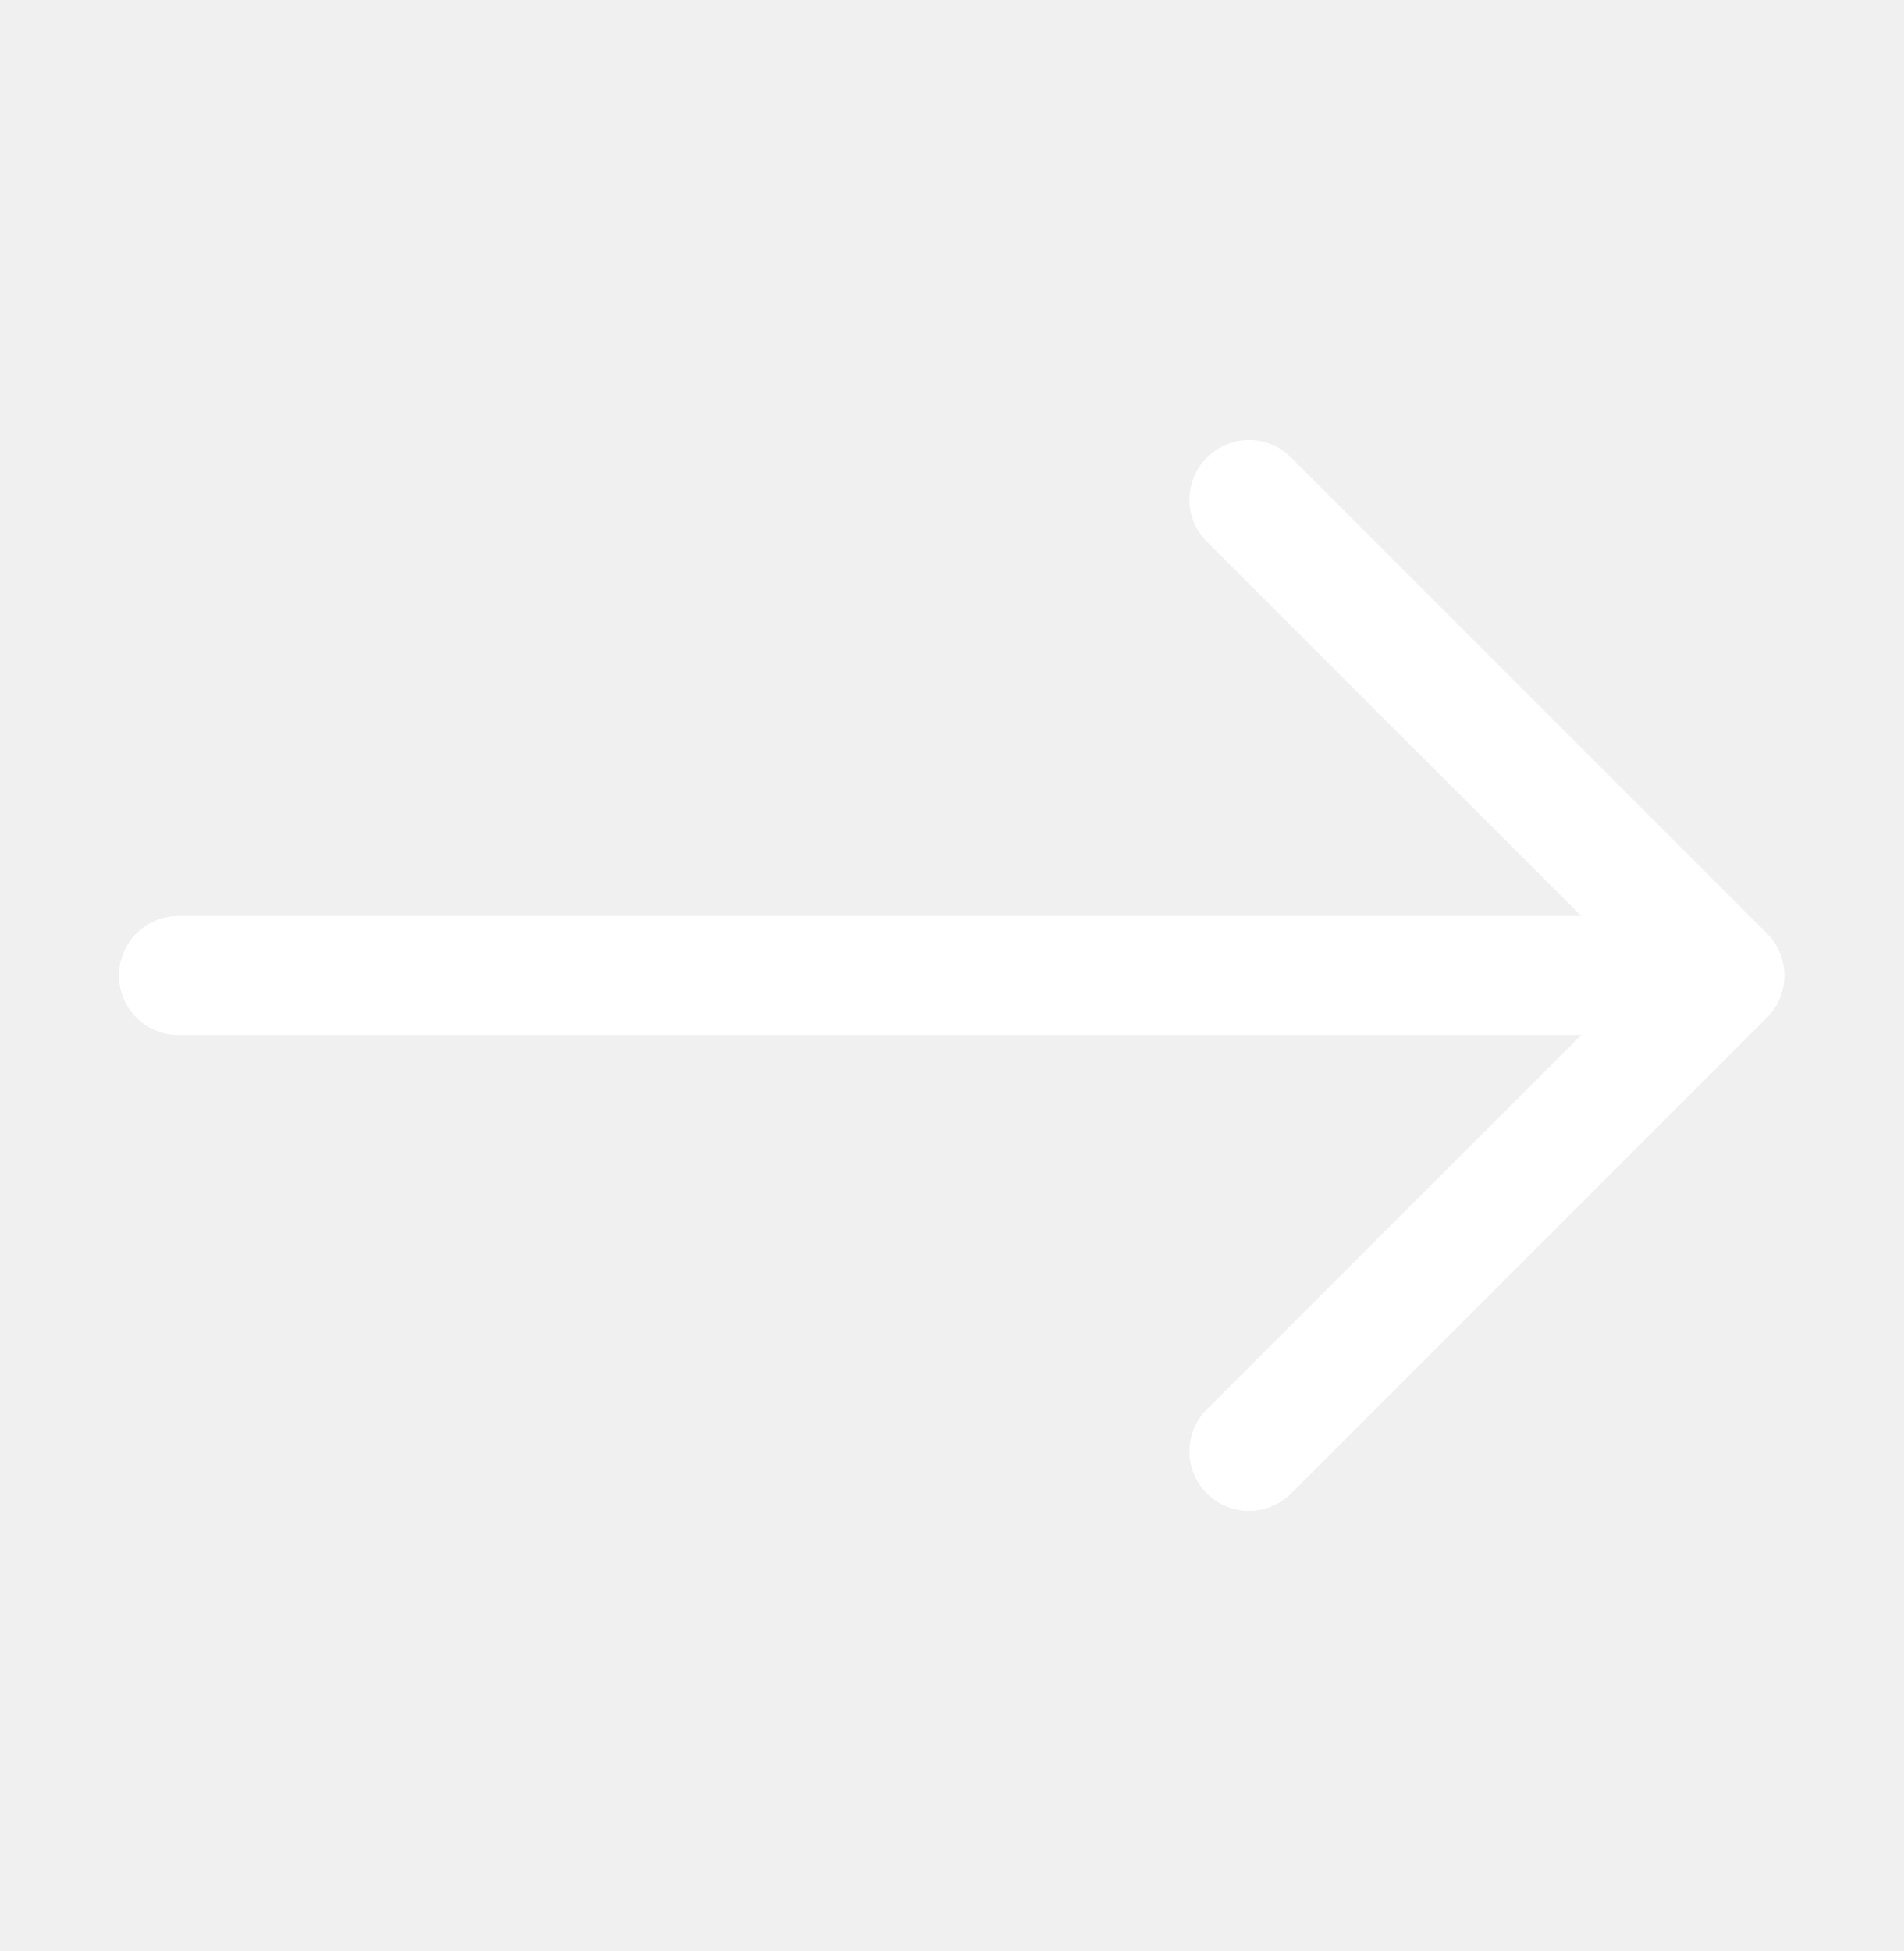
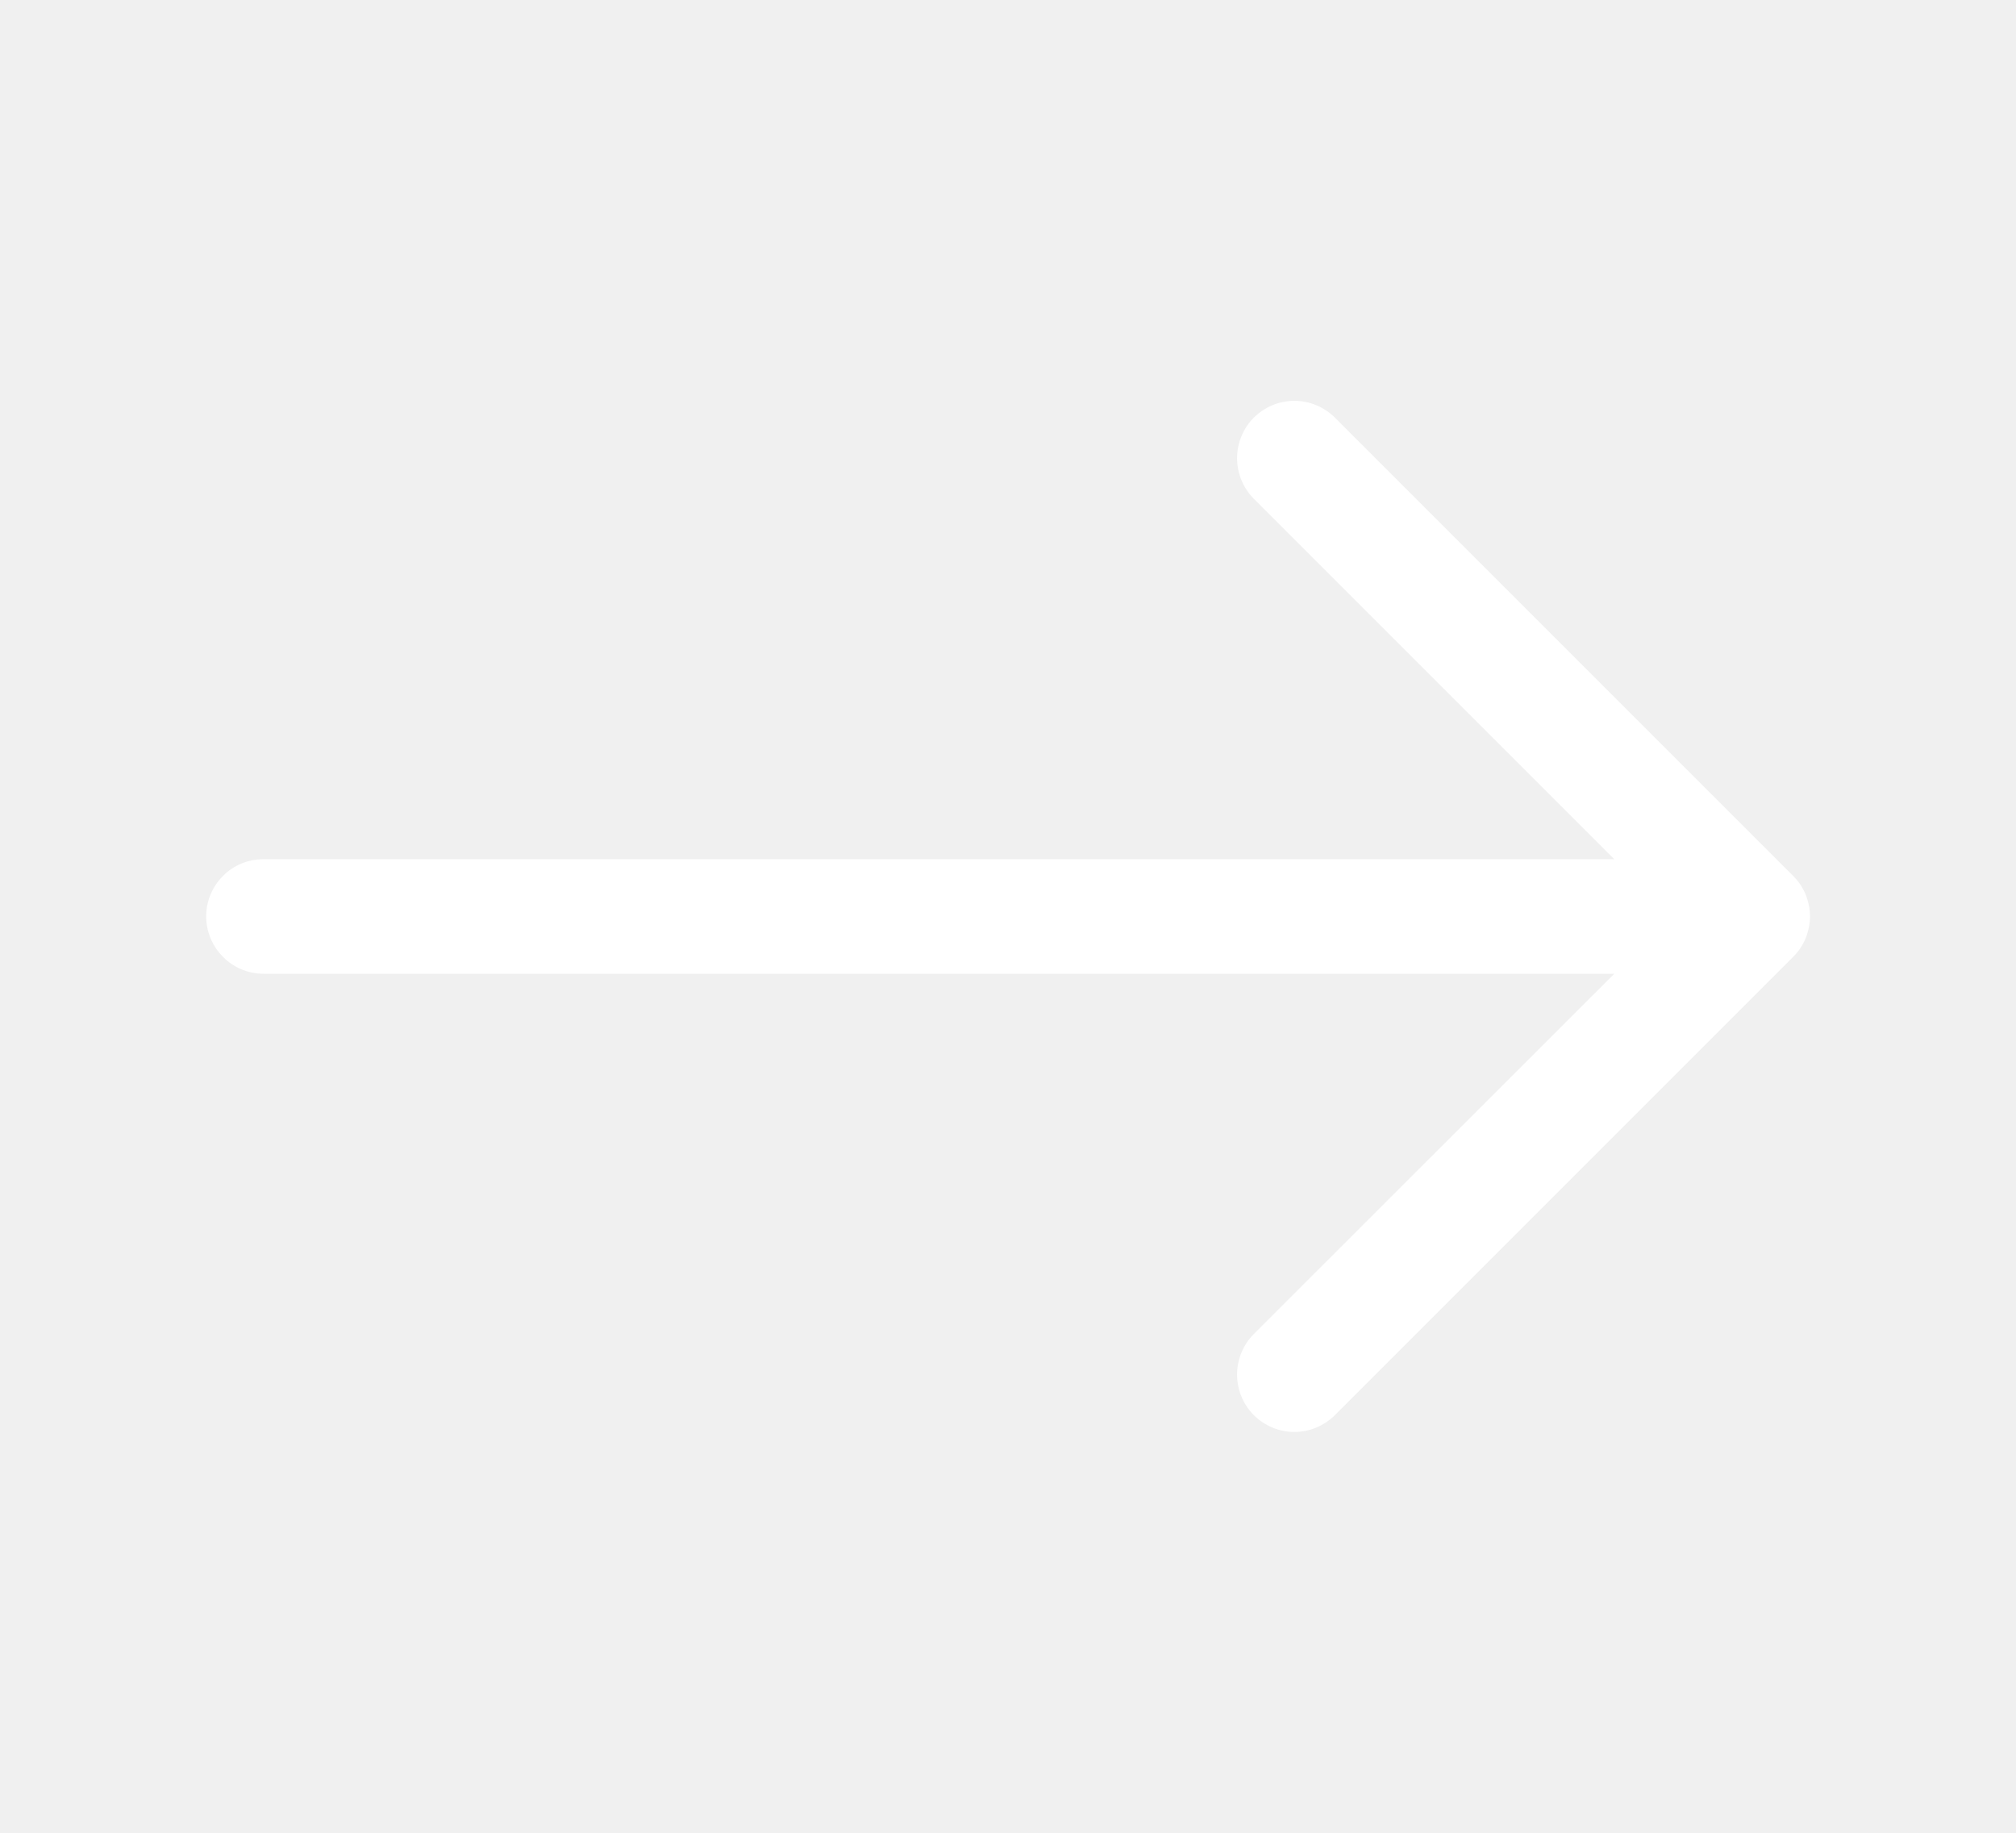
- <svg xmlns="http://www.w3.org/2000/svg" width="40" height="41" viewBox="0 0 40 41" fill="none">
+ <svg xmlns="http://www.w3.org/2000/svg" width="11" height="10" viewBox="0 0 11 10" fill="none">
  <g id="bi:arrow-right">
-     <path id="Vector" fill-rule="evenodd" clip-rule="evenodd" d="M2.5 20.5C2.5 20.169 2.632 19.851 2.866 19.616C3.101 19.382 3.418 19.25 3.75 19.25H33.233L25.365 11.385C25.13 11.15 24.998 10.832 24.998 10.5C24.998 10.168 25.13 9.85 25.365 9.615C25.6 9.38 25.918 9.248 26.25 9.248C26.582 9.248 26.9 9.38 27.135 9.615L37.135 19.615C37.251 19.731 37.344 19.869 37.407 20.021C37.47 20.173 37.502 20.336 37.502 20.5C37.502 20.664 37.47 20.827 37.407 20.979C37.344 21.131 37.251 21.269 37.135 21.385L27.135 31.385C26.9 31.62 26.582 31.752 26.25 31.752C25.918 31.752 25.6 31.62 25.365 31.385C25.13 31.15 24.998 30.832 24.998 30.5C24.998 30.168 25.13 29.85 25.365 29.615L33.233 21.75H3.75C3.418 21.75 3.101 21.618 2.866 21.384C2.632 21.149 2.5 20.831 2.5 20.5Z" fill="white" />
+     <path id="Vector" fill-rule="evenodd" clip-rule="evenodd" d="M1.125 5C1.125 4.917 1.158 4.838 1.217 4.779C1.275 4.72 1.355 4.688 1.438 4.688H8.808L6.841 2.721C6.783 2.663 6.75 2.583 6.75 2.5C6.75 2.417 6.783 2.337 6.841 2.279C6.9 2.22 6.98 2.187 7.062 2.187C7.145 2.187 7.225 2.22 7.284 2.279L9.784 4.779C9.813 4.808 9.836 4.842 9.852 4.88C9.867 4.918 9.876 4.959 9.876 5C9.876 5.041 9.867 5.082 9.852 5.12C9.836 5.158 9.813 5.192 9.784 5.221L7.284 7.721C7.225 7.78 7.145 7.813 7.062 7.813C6.98 7.813 6.9 7.78 6.841 7.721C6.783 7.663 6.75 7.583 6.75 7.5C6.75 7.417 6.783 7.337 6.841 7.279L8.808 5.313H1.438C1.355 5.313 1.275 5.28 1.217 5.221C1.158 5.162 1.125 5.083 1.125 5Z" fill="white" />
  </g>
</svg>
